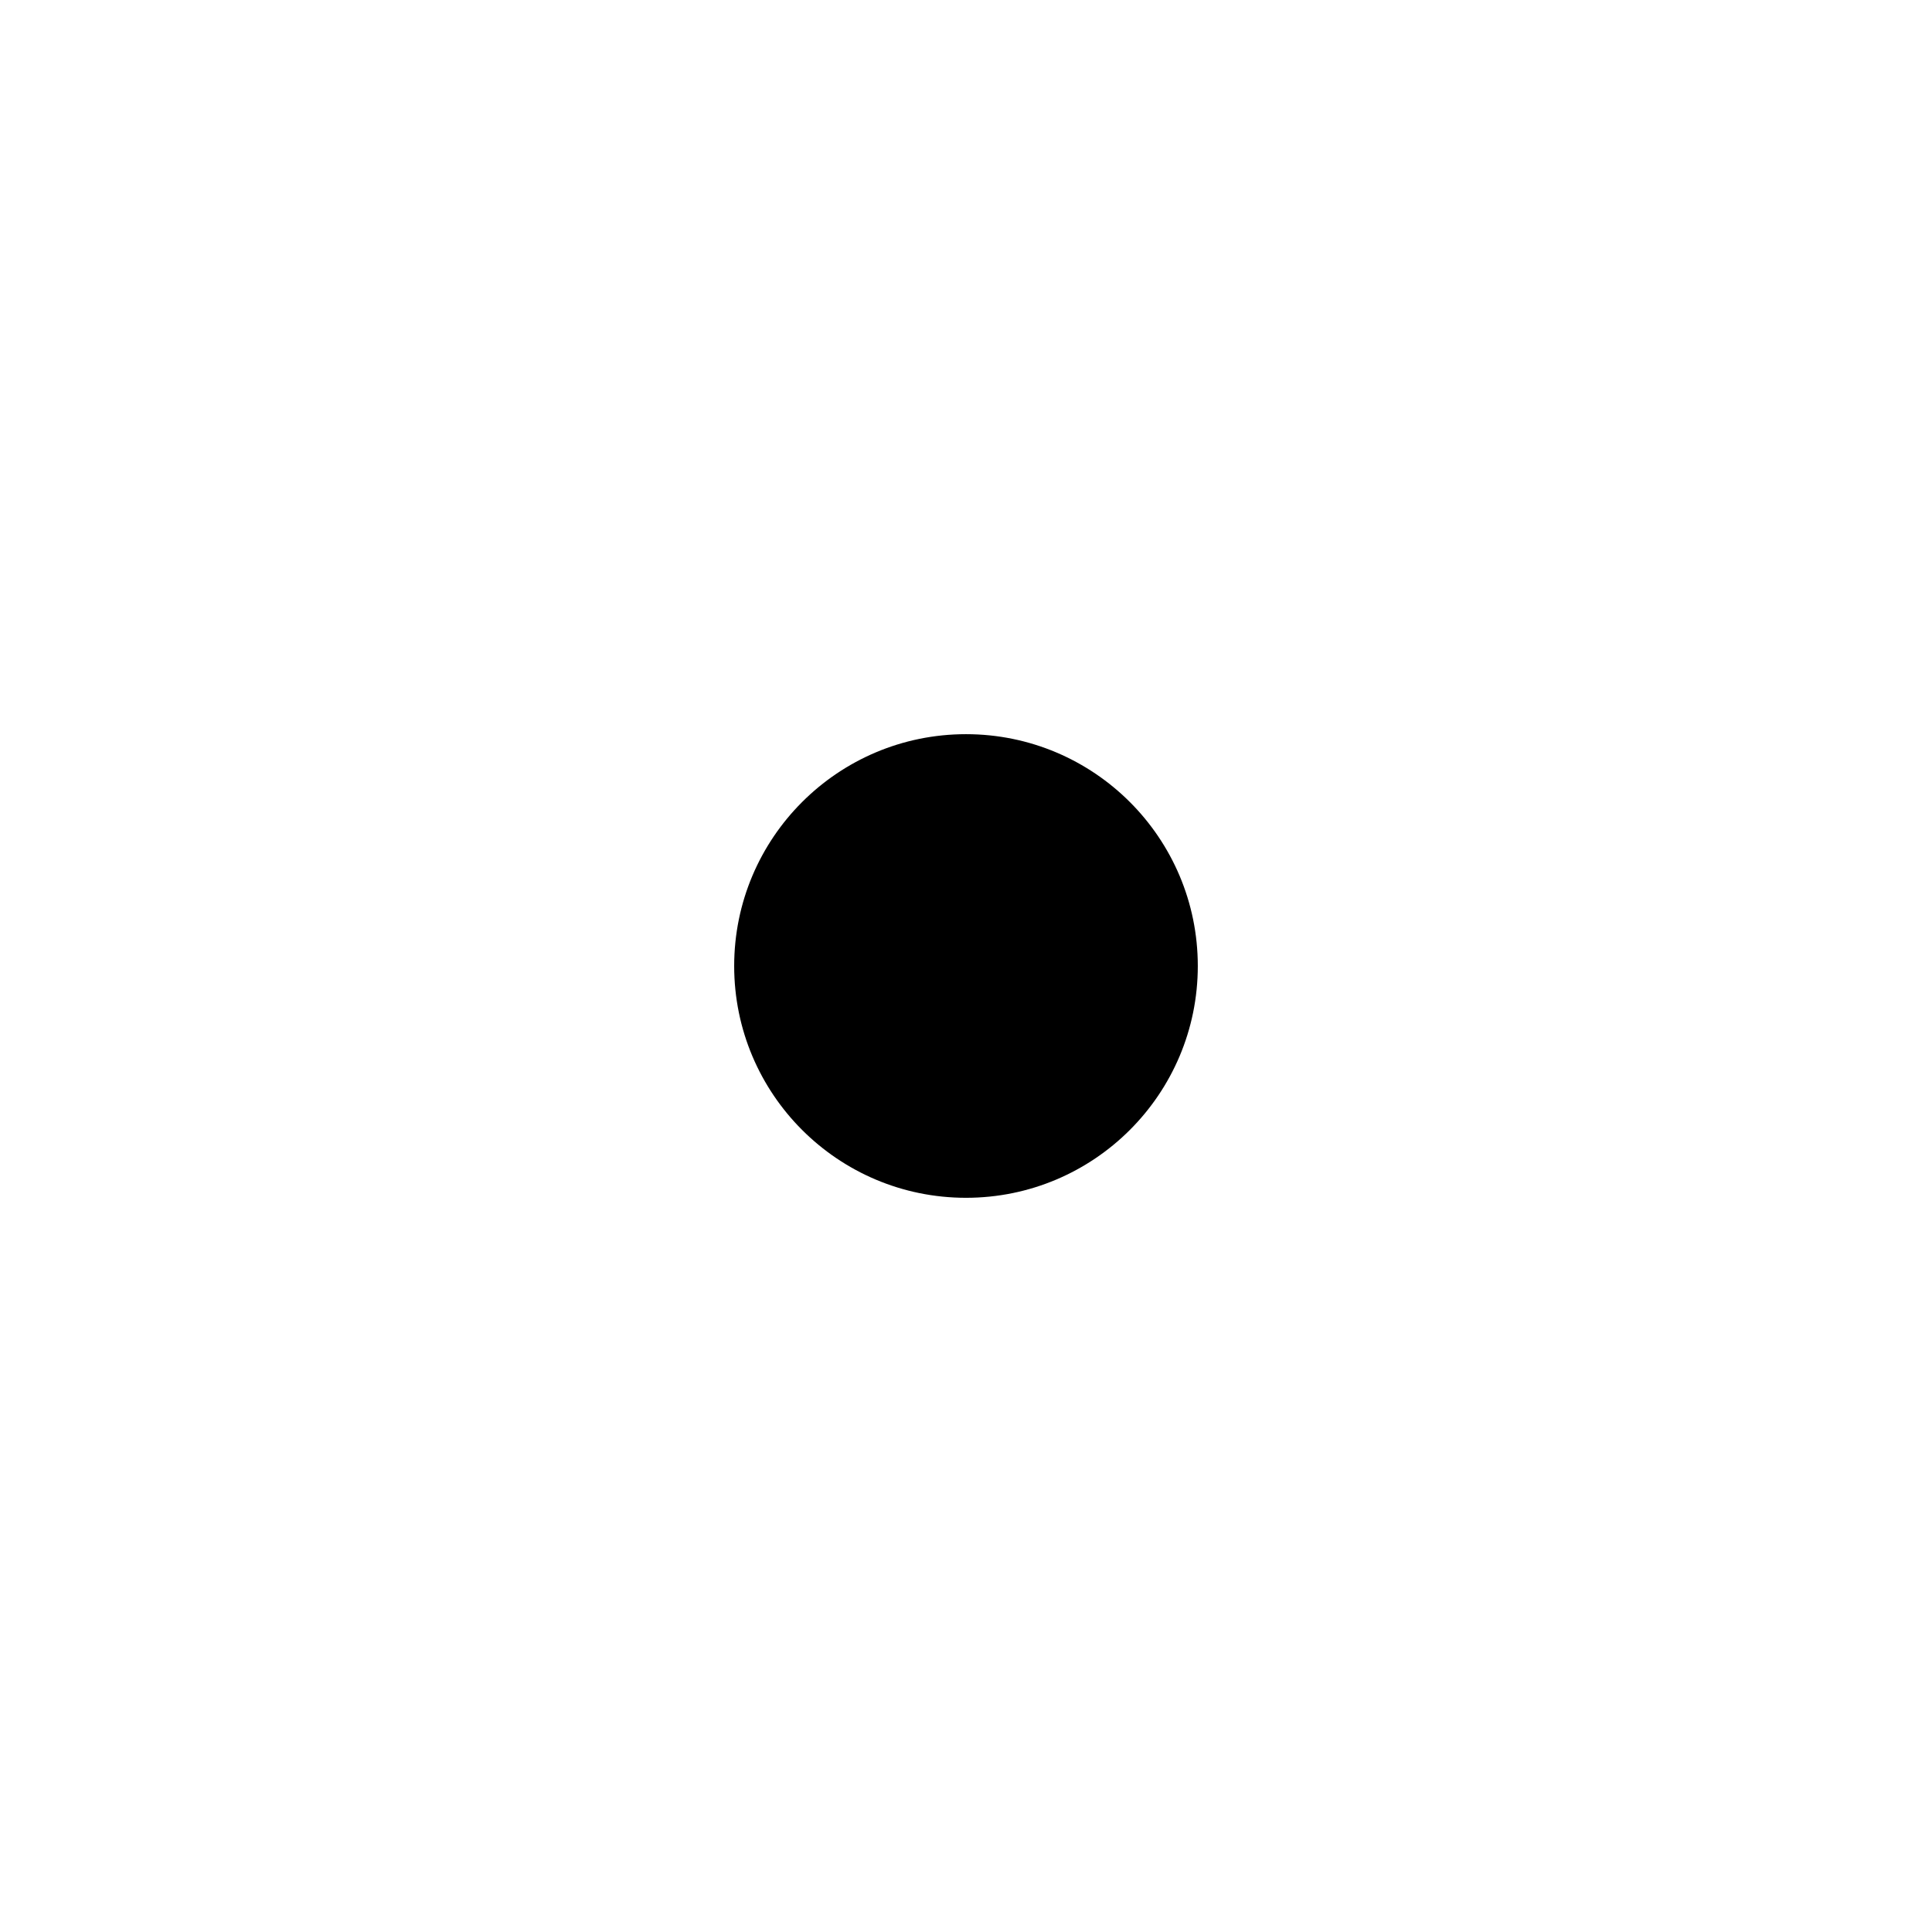
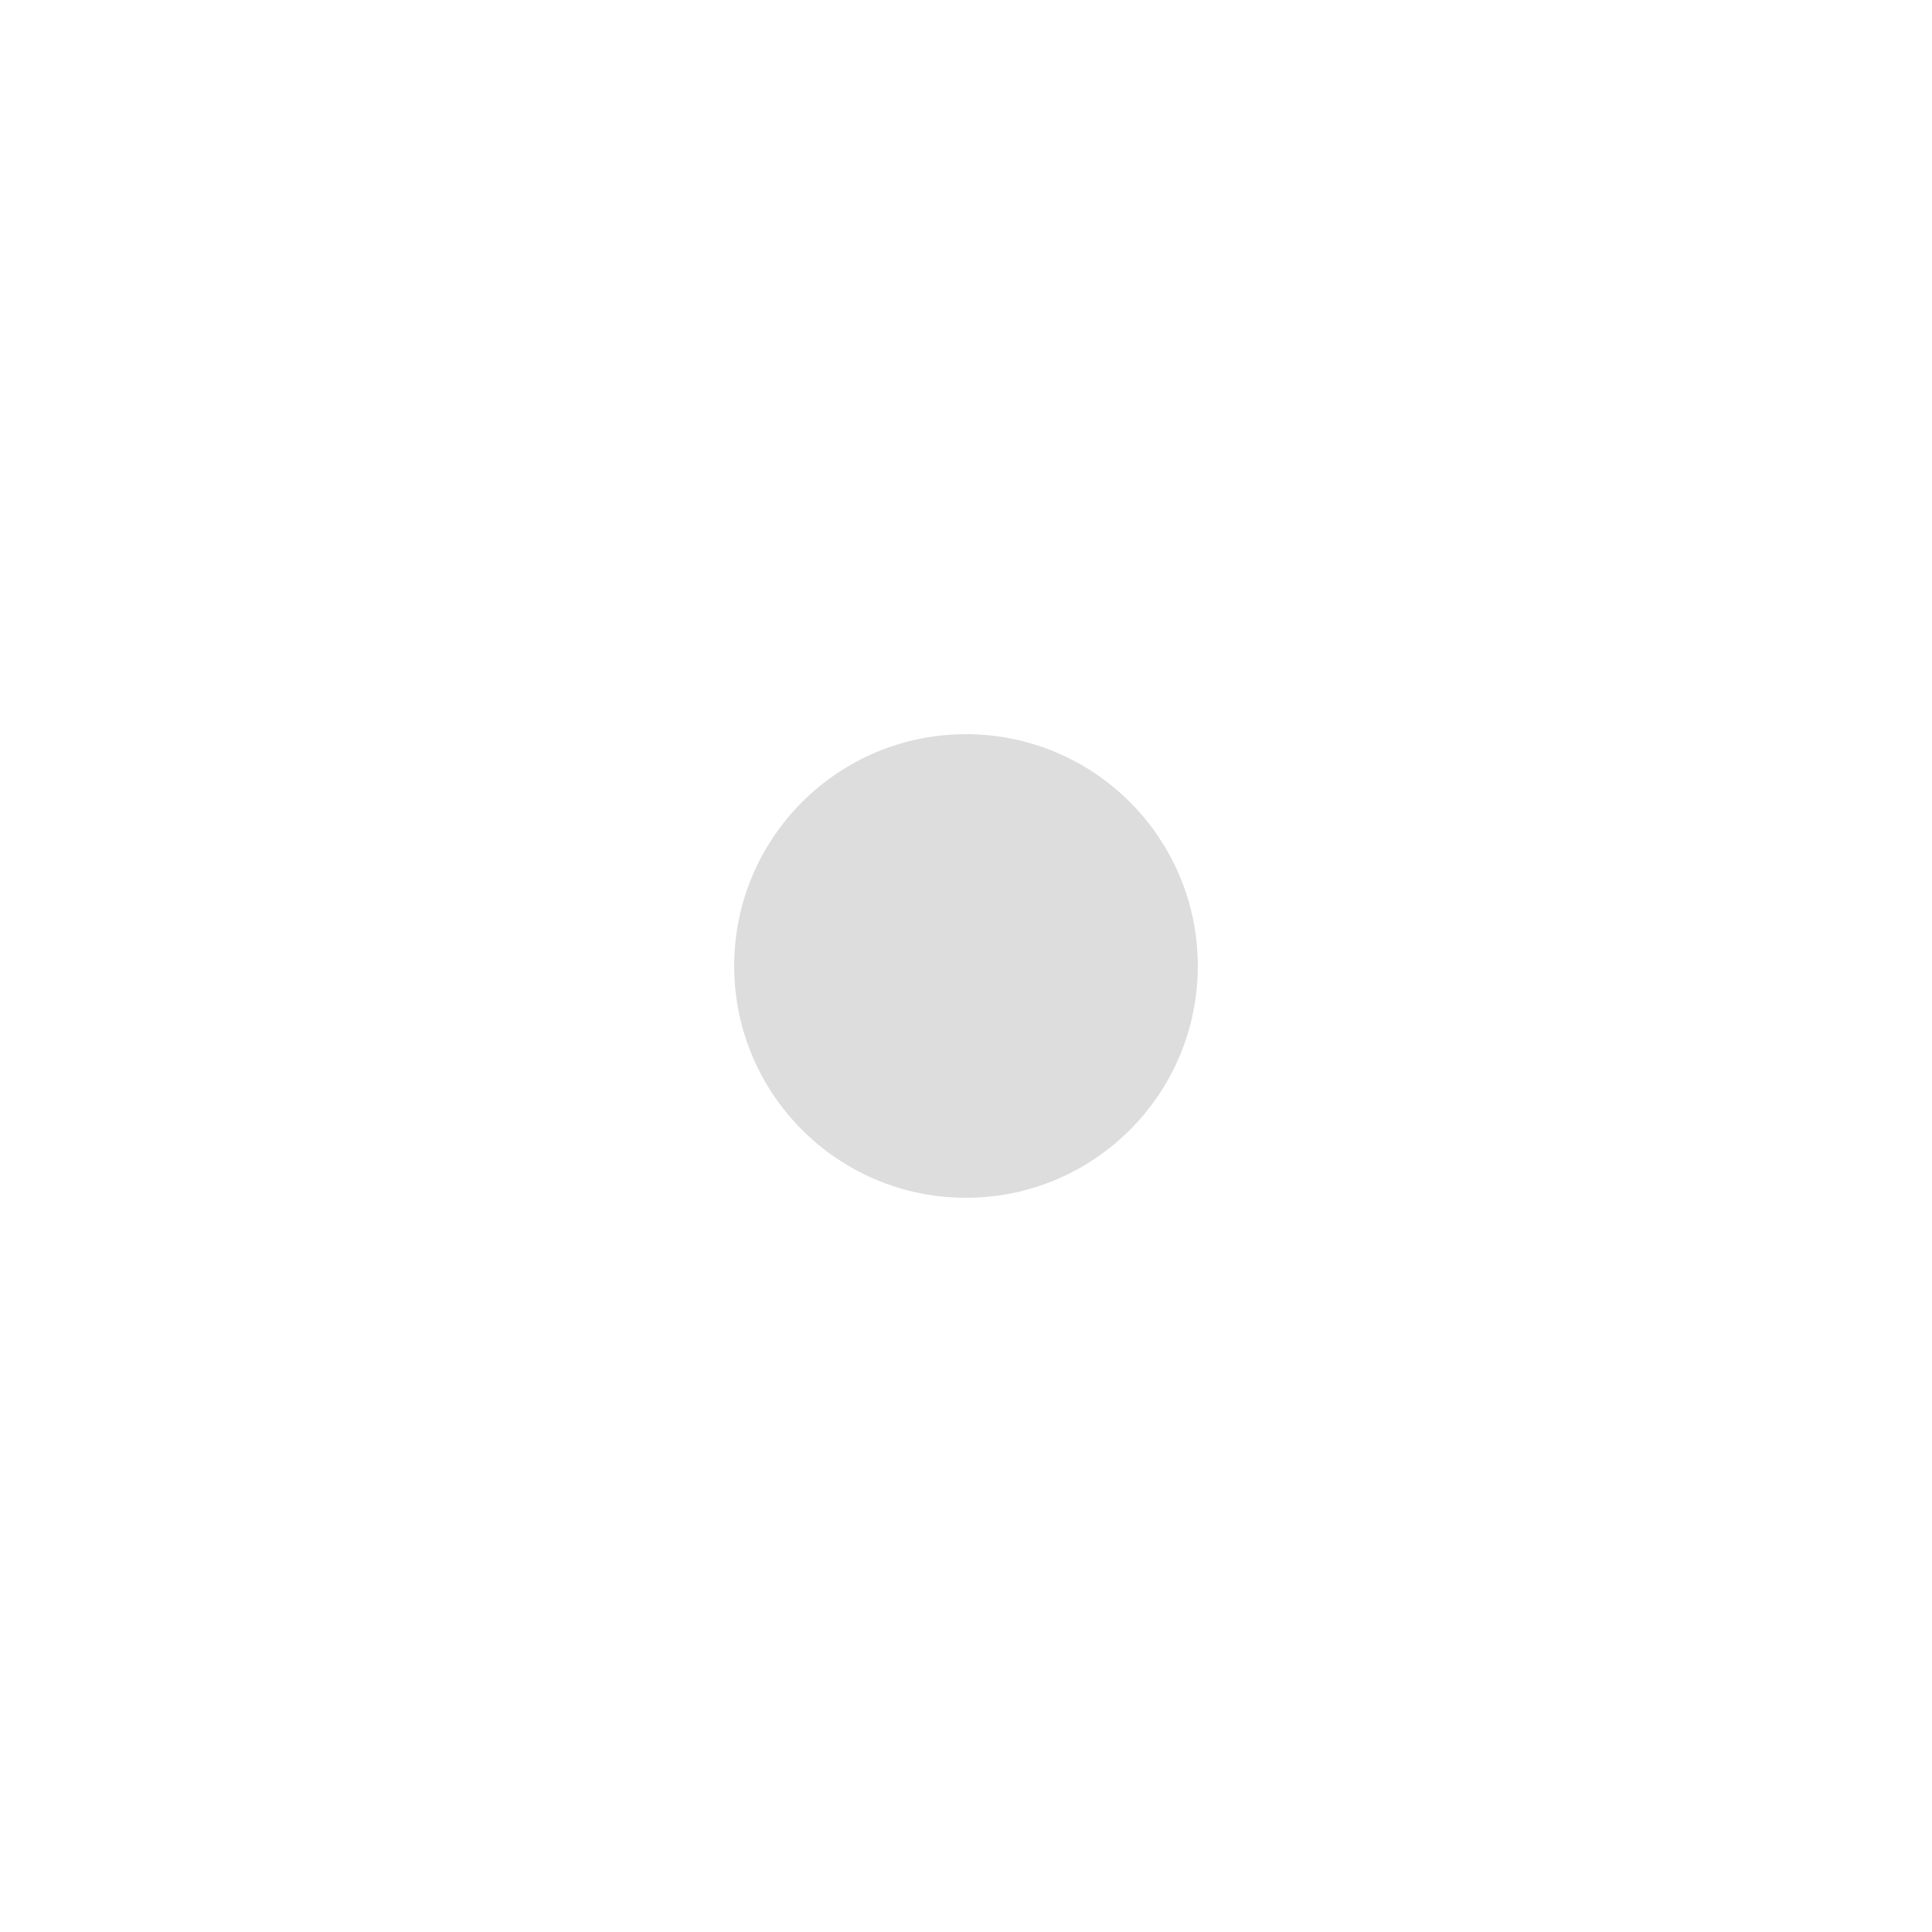
- <svg xmlns="http://www.w3.org/2000/svg" version="1.1" id="Layer_1" x="0px" y="0px" width="100px" height="100px" viewBox="0 0 100 100" enable-background="new 0 0 100 100" xml:space="preserve">
-   <path fill-rule="evenodd" clip-rule="evenodd" d="M50,61.998c-6.627,0-11.999-5.372-11.999-11.998  c0-6.627,5.372-11.999,11.999-11.999c6.626,0,11.998,5.372,11.998,11.999C61.998,56.626,56.626,61.998,50,61.998z" />
+ <svg xmlns="http://www.w3.org/2000/svg" x="0px" y="0px" width="100px" height="100px" viewBox="0 0 100 100" enable-background="new 0 0 100 100" xml:space="preserve">
+   <path fill="#ddd" fill-rule="evenodd" clip-rule="evenodd" d="M50,61.998c-6.627,0-11.999-5.372-11.999-11.998  c0-6.627,5.372-11.999,11.999-11.999c6.626,0,11.998,5.372,11.998,11.999C61.998,56.626,56.626,61.998,50,61.998z" />
</svg>
